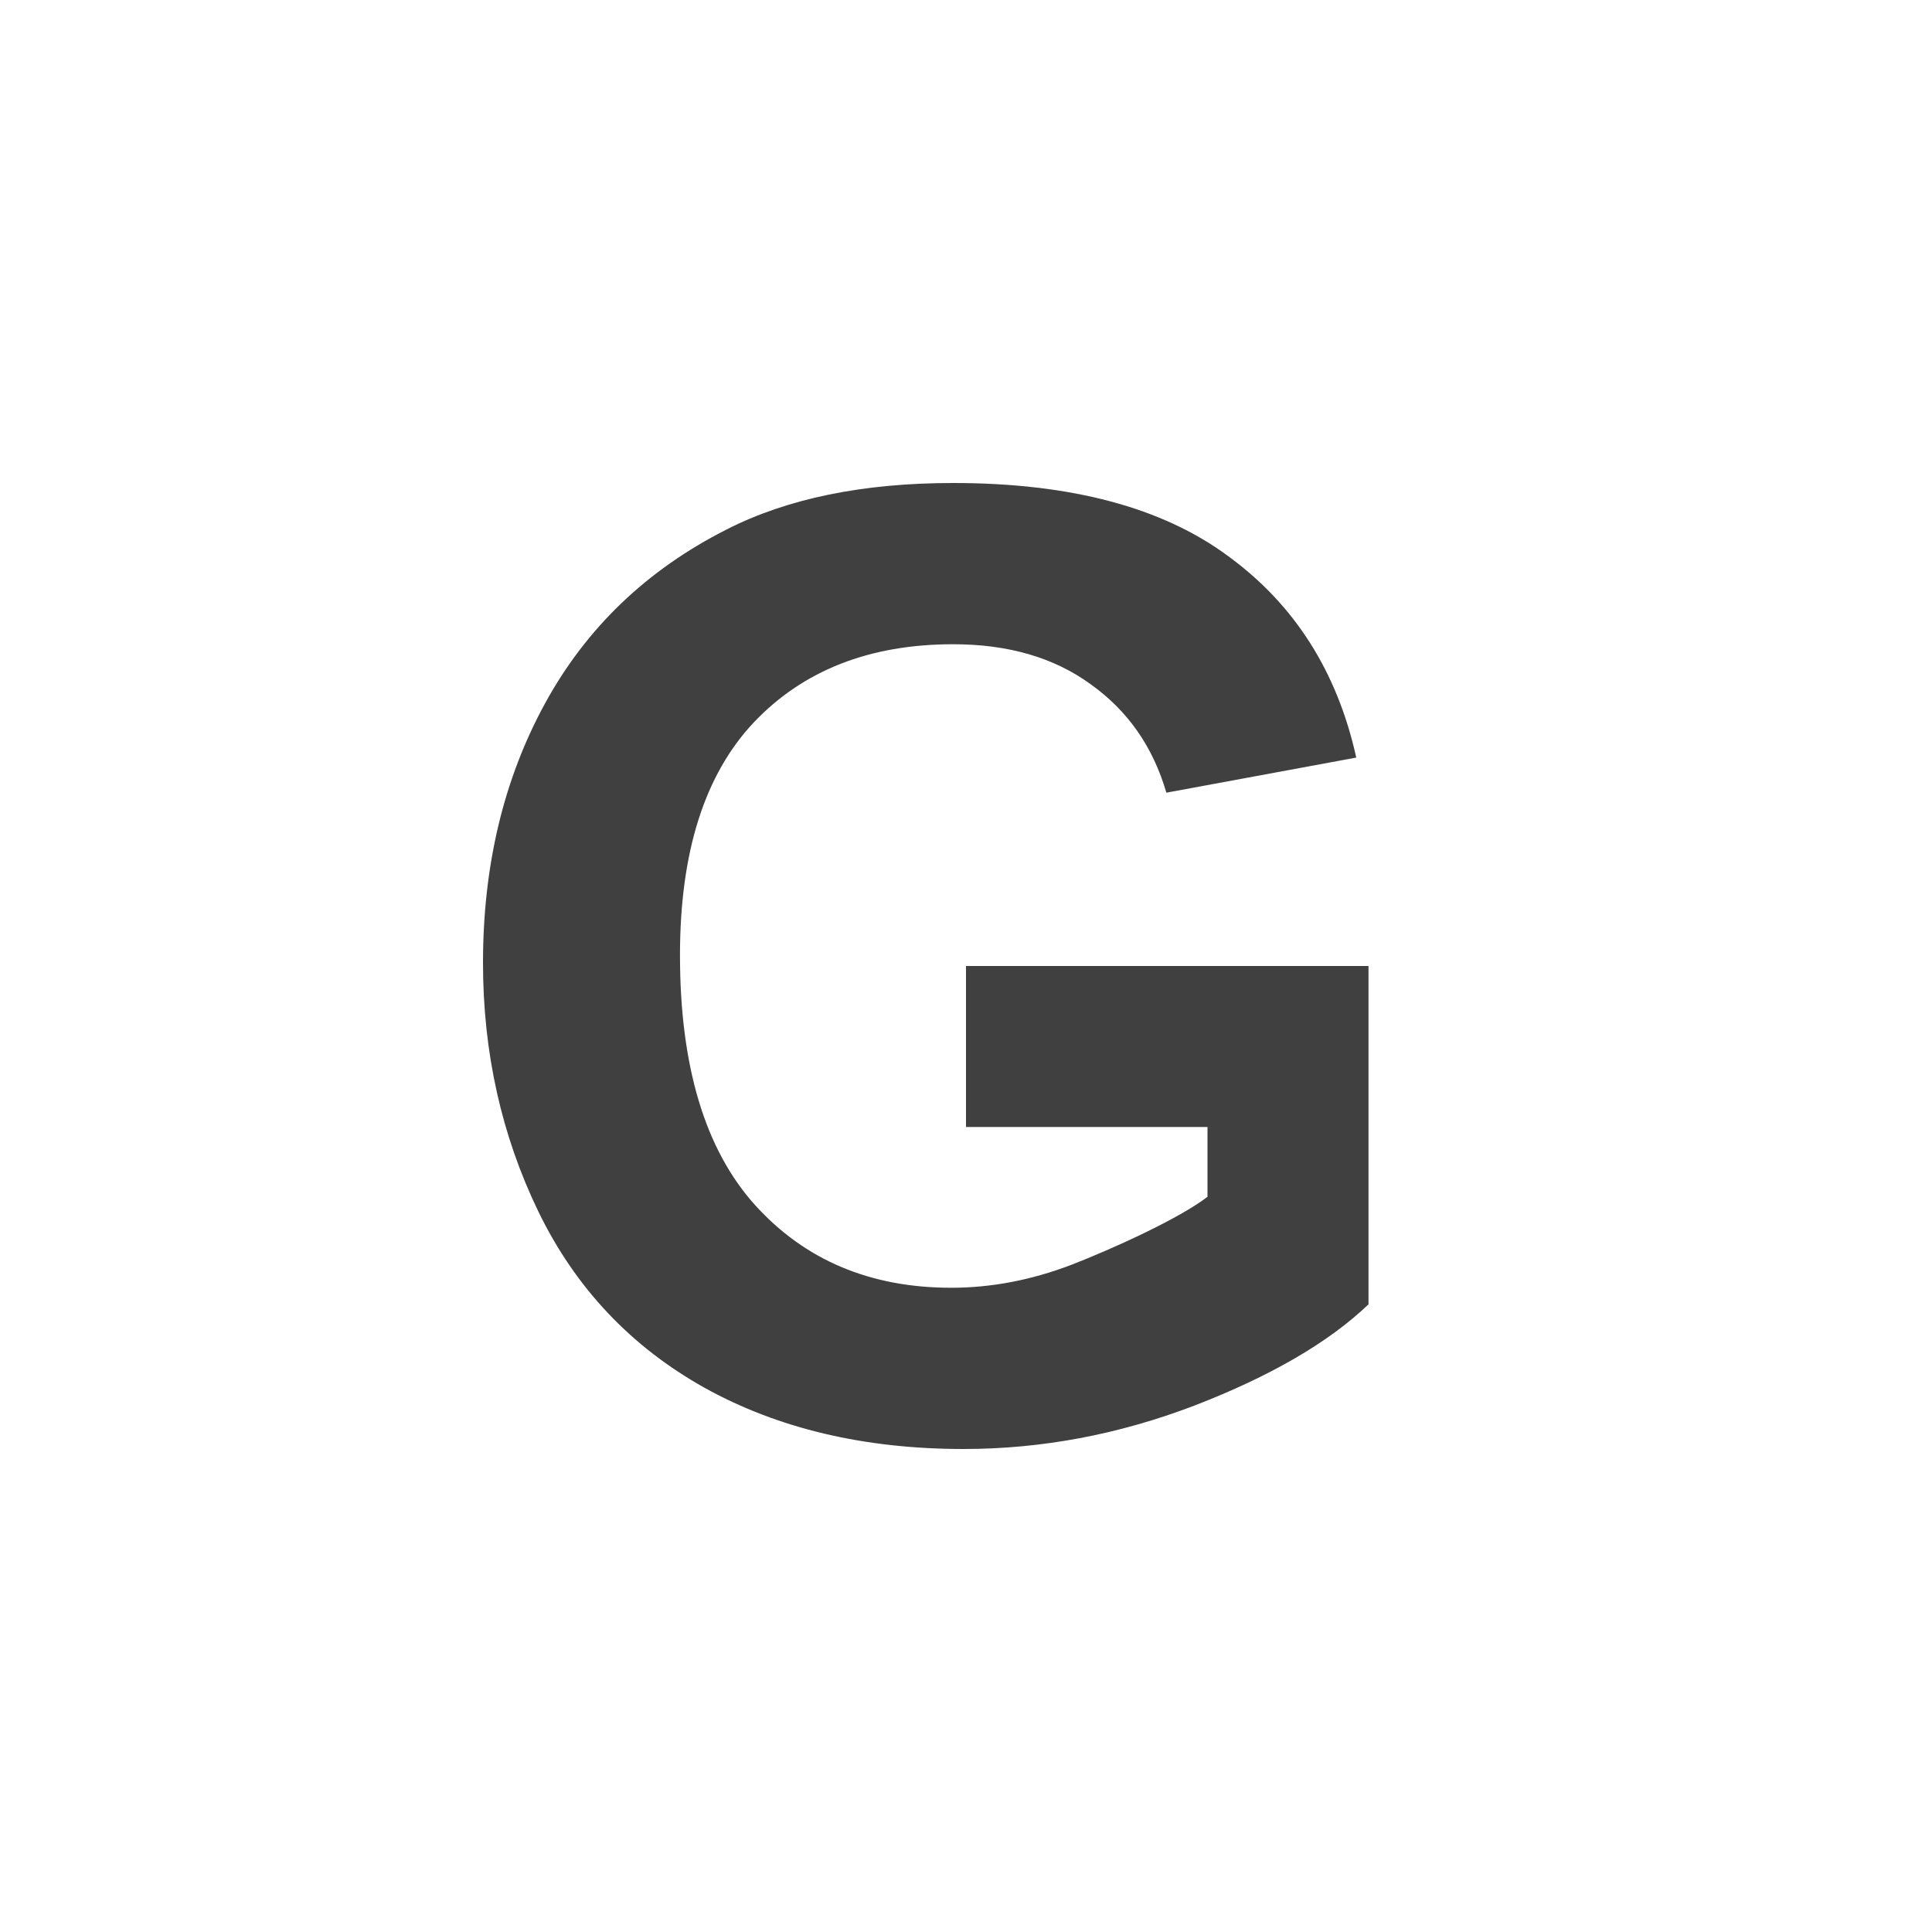
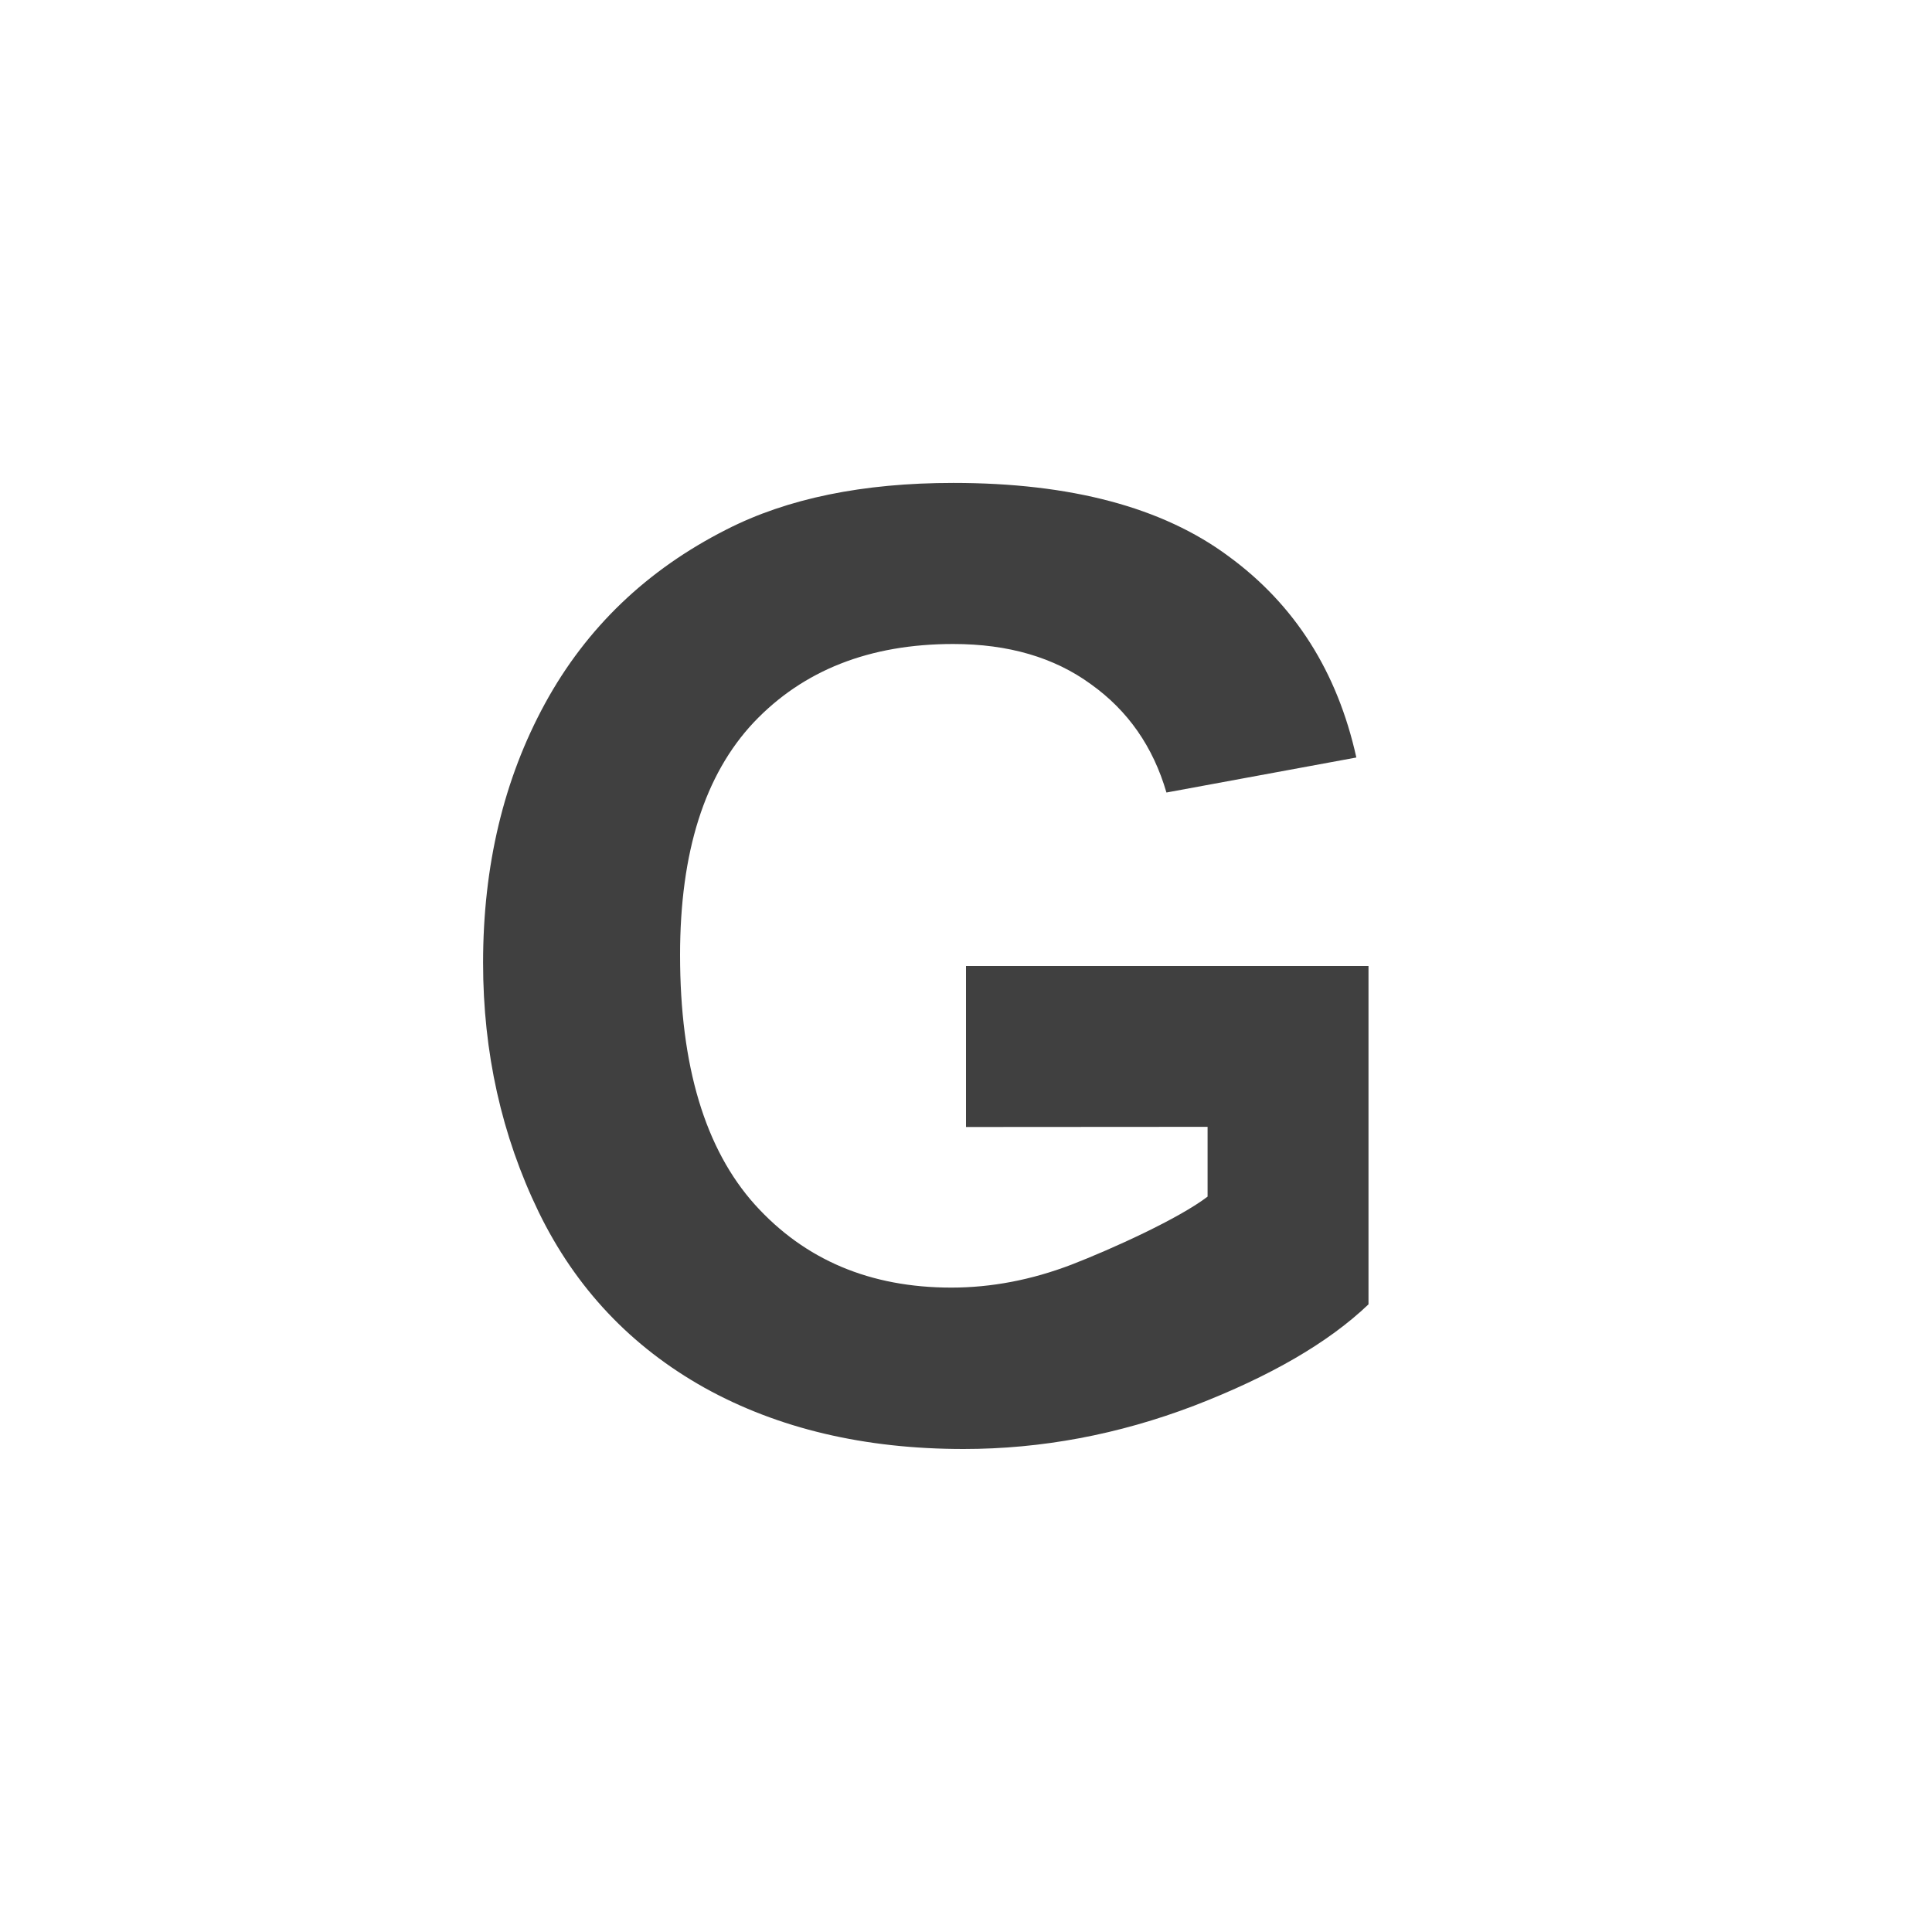
- <svg xmlns="http://www.w3.org/2000/svg" version="1.1" x="0px" y="0px" width="24px" height="24px" viewBox="0 0 24 24" style="enable-background:new 0 0 24 24;" xml:space="preserve">
-   <g id="bold-g" style="opacity:0.75;">
-     <path id="g" style="fill-rule:evenodd;clip-rule:evenodd;" d="m 12,14 0,-2 5,0 0,4.203 c -0.497,0.475 -1.22,0.894 -2.166,1.259 -0.941,0.359 -1.896,0.538 -2.864,0.538 -1.23,0 -2.303,-0.253 -3.217,-0.76 C 7.837,16.728 7.15,16 6.69,15.055 6.23,14.106 6,13.074 6,11.96 6,10.752 6.257,9.678 6.77,8.739 7.284,7.799 8.035,7.079 9.025,6.578 9.779,6.193 10.718,6 11.841,6 c 1.46,0 2.6,0.303 3.418,0.91 0.824,0.602 1.353,1.435 1.589,2.501 L 14.489,9.847 C 14.323,9.277 14.01,8.829 13.55,8.501 13.095,8.169 12.526,8.003 11.841,8.003 10.803,8.003 9.977,8.327 9.362,8.976 8.752,9.625 8.447,10.588 8.447,11.865 c 0,1.377 0.31,2.412 0.931,3.103 0.62,0.686 1.433,1.029 2.439,1.029 0.497,0 0.995,-0.095 1.492,-0.285 C 13.812,15.517 14.642,15.142 15,14.867 L 15,14" />
+ <svg xmlns="http://www.w3.org/2000/svg" width="24" height="24" viewBox="0 0 24 24">
+   <g id="bold-g" opacity=".75">
+     <path id="g" d="M12 14v-2h5v4.203c-.497.475-1.22.894-2.166 1.259-.941.359-1.896.538-2.864.538-1.23 0-2.303-.253-3.217-.76-.915-.512-1.602-1.24-2.062-2.185-.46-.95-.69-1.982-.69-3.095 0-1.208.257-2.282.77-3.222.513-.939 1.265-1.66 2.255-2.161.754-.385 1.693-.578 2.816-.578 1.46 0 2.6.303 3.418.91.824.602 1.353 1.435 1.589 2.501l-2.359.435c-.166-.57-.479-1.018-.939-1.346-.455-.332-1.024-.499-1.709-.499-1.038 0-1.864.325-2.479.974-.61.649-.915 1.612-.915 2.889 0 1.377.31 2.412.931 3.103.62.686 1.433 1.029 2.439 1.029.497 0 .995-.095 1.492-.285.503-.195 1.332-.571 1.691-.845v-.867" fill-rule="evenodd" clip-rule="evenodd" />
  </g>
</svg>
